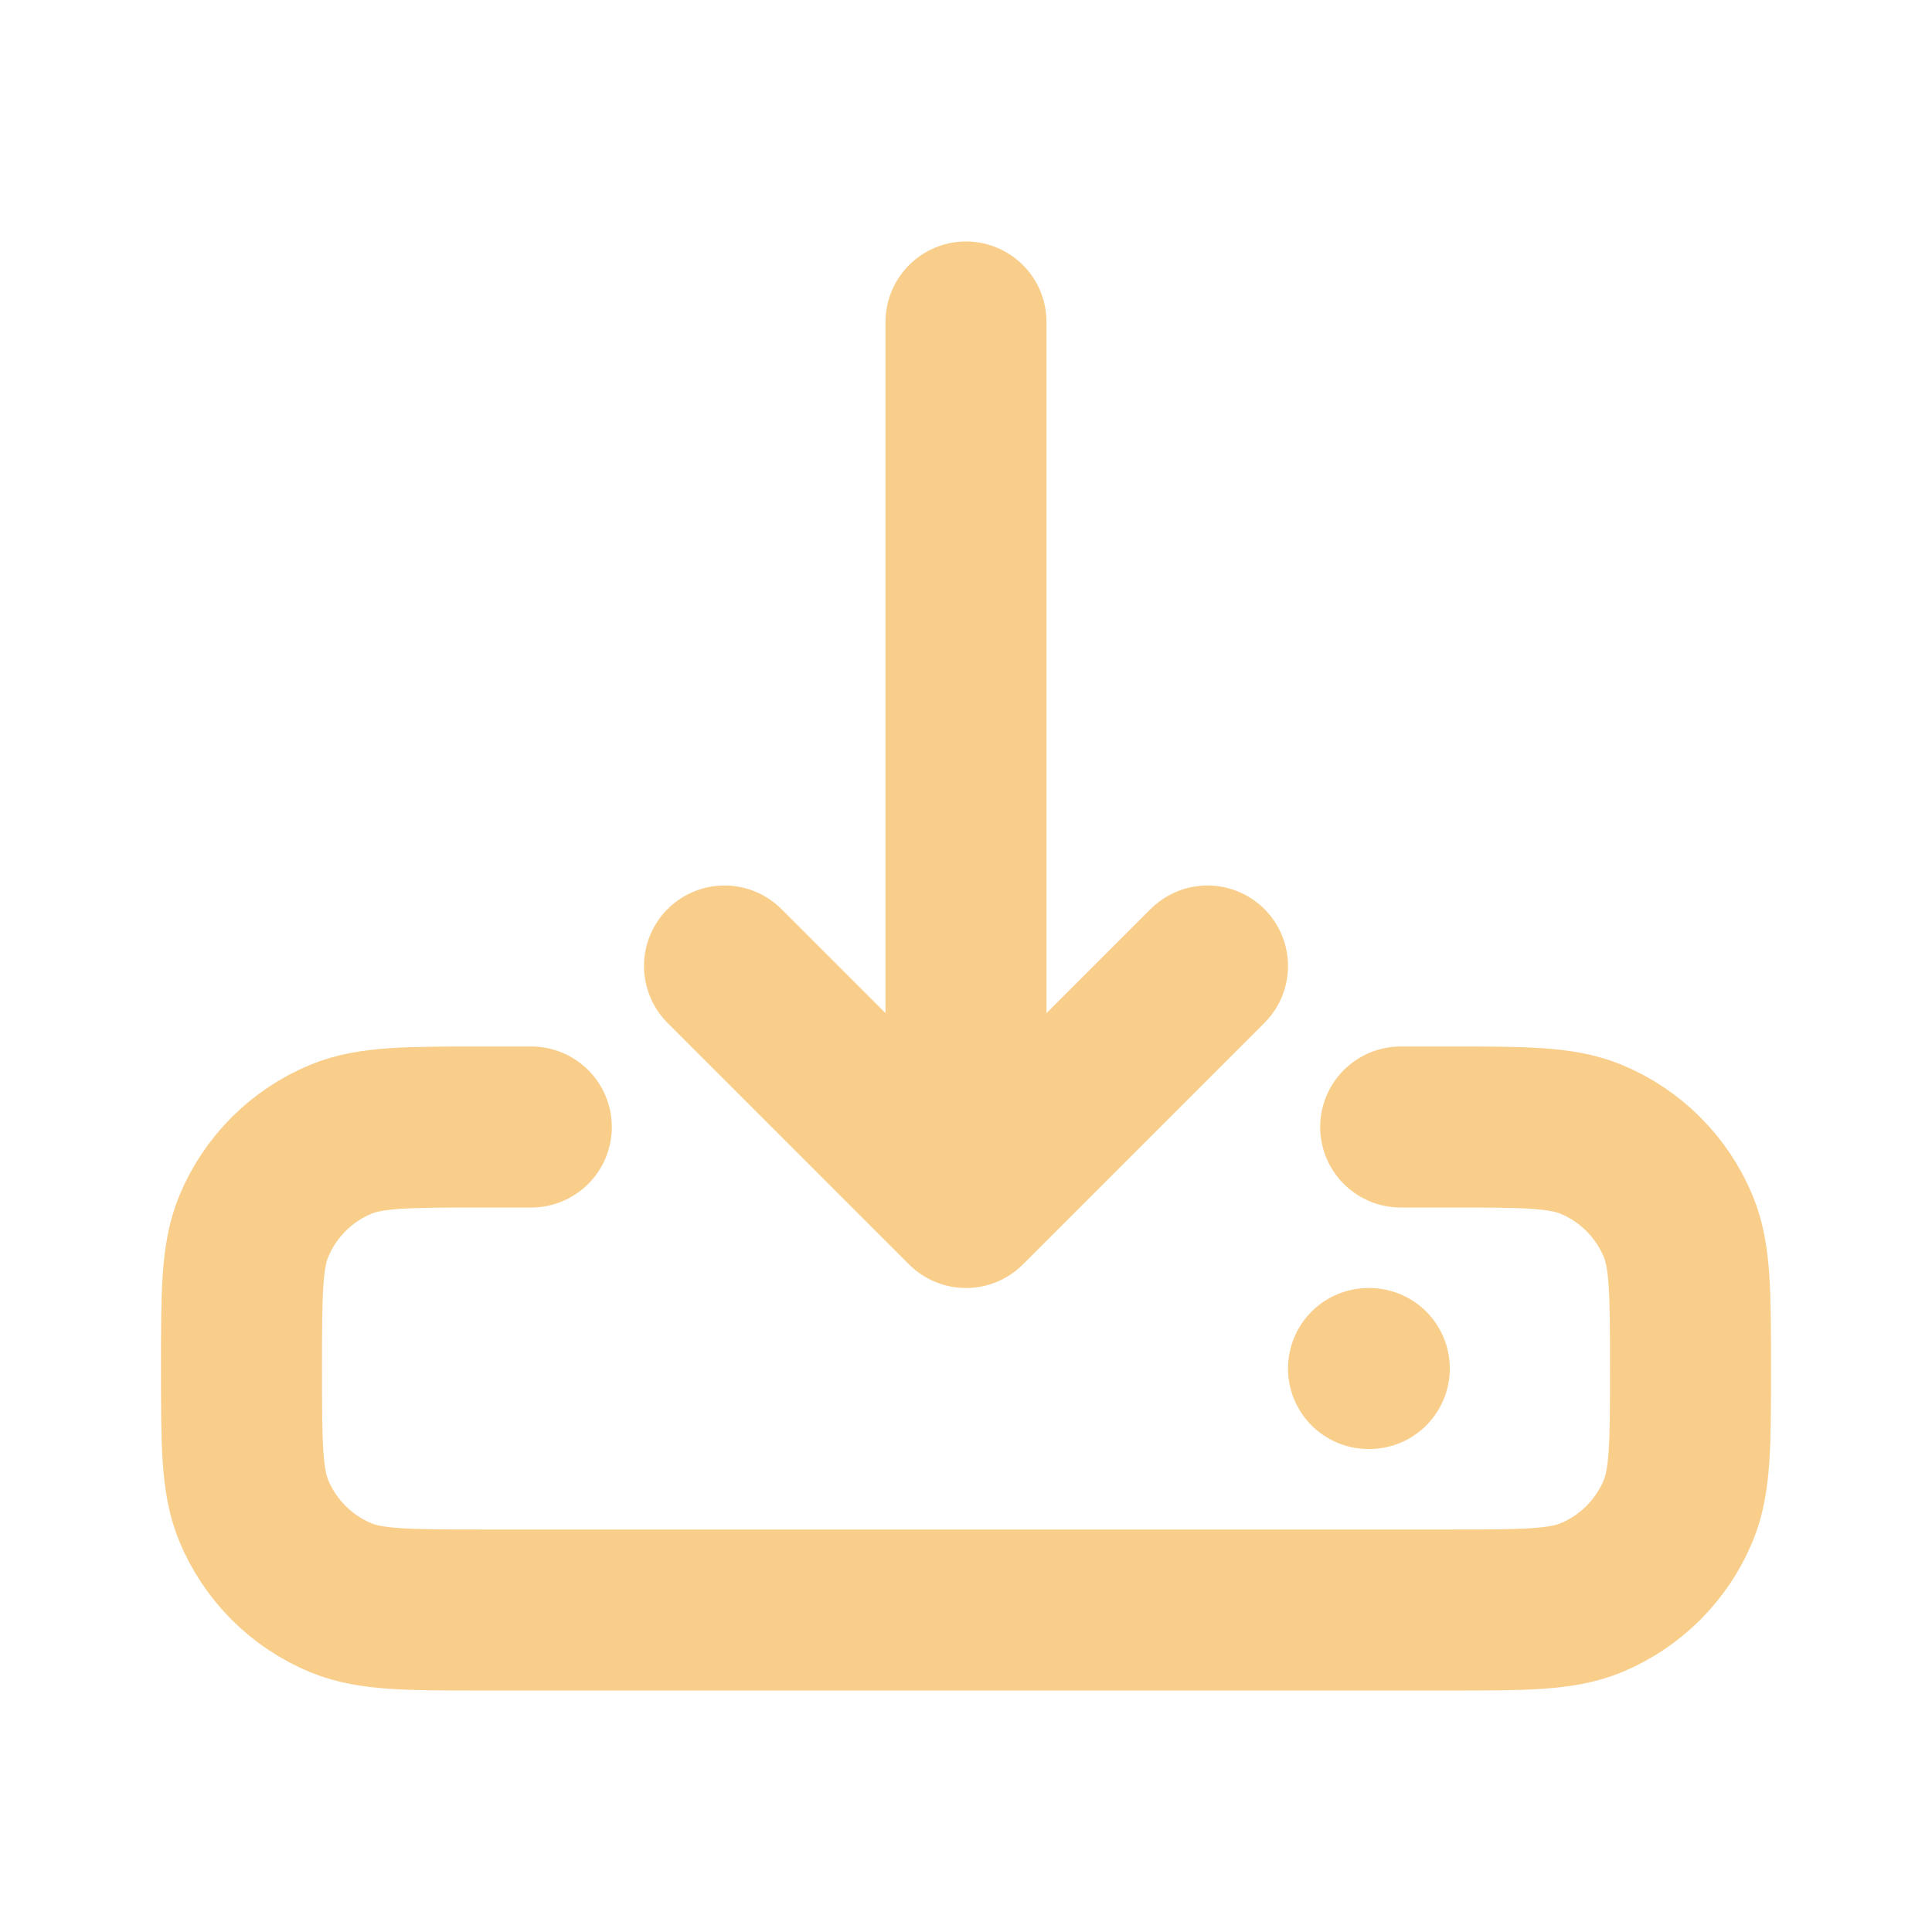
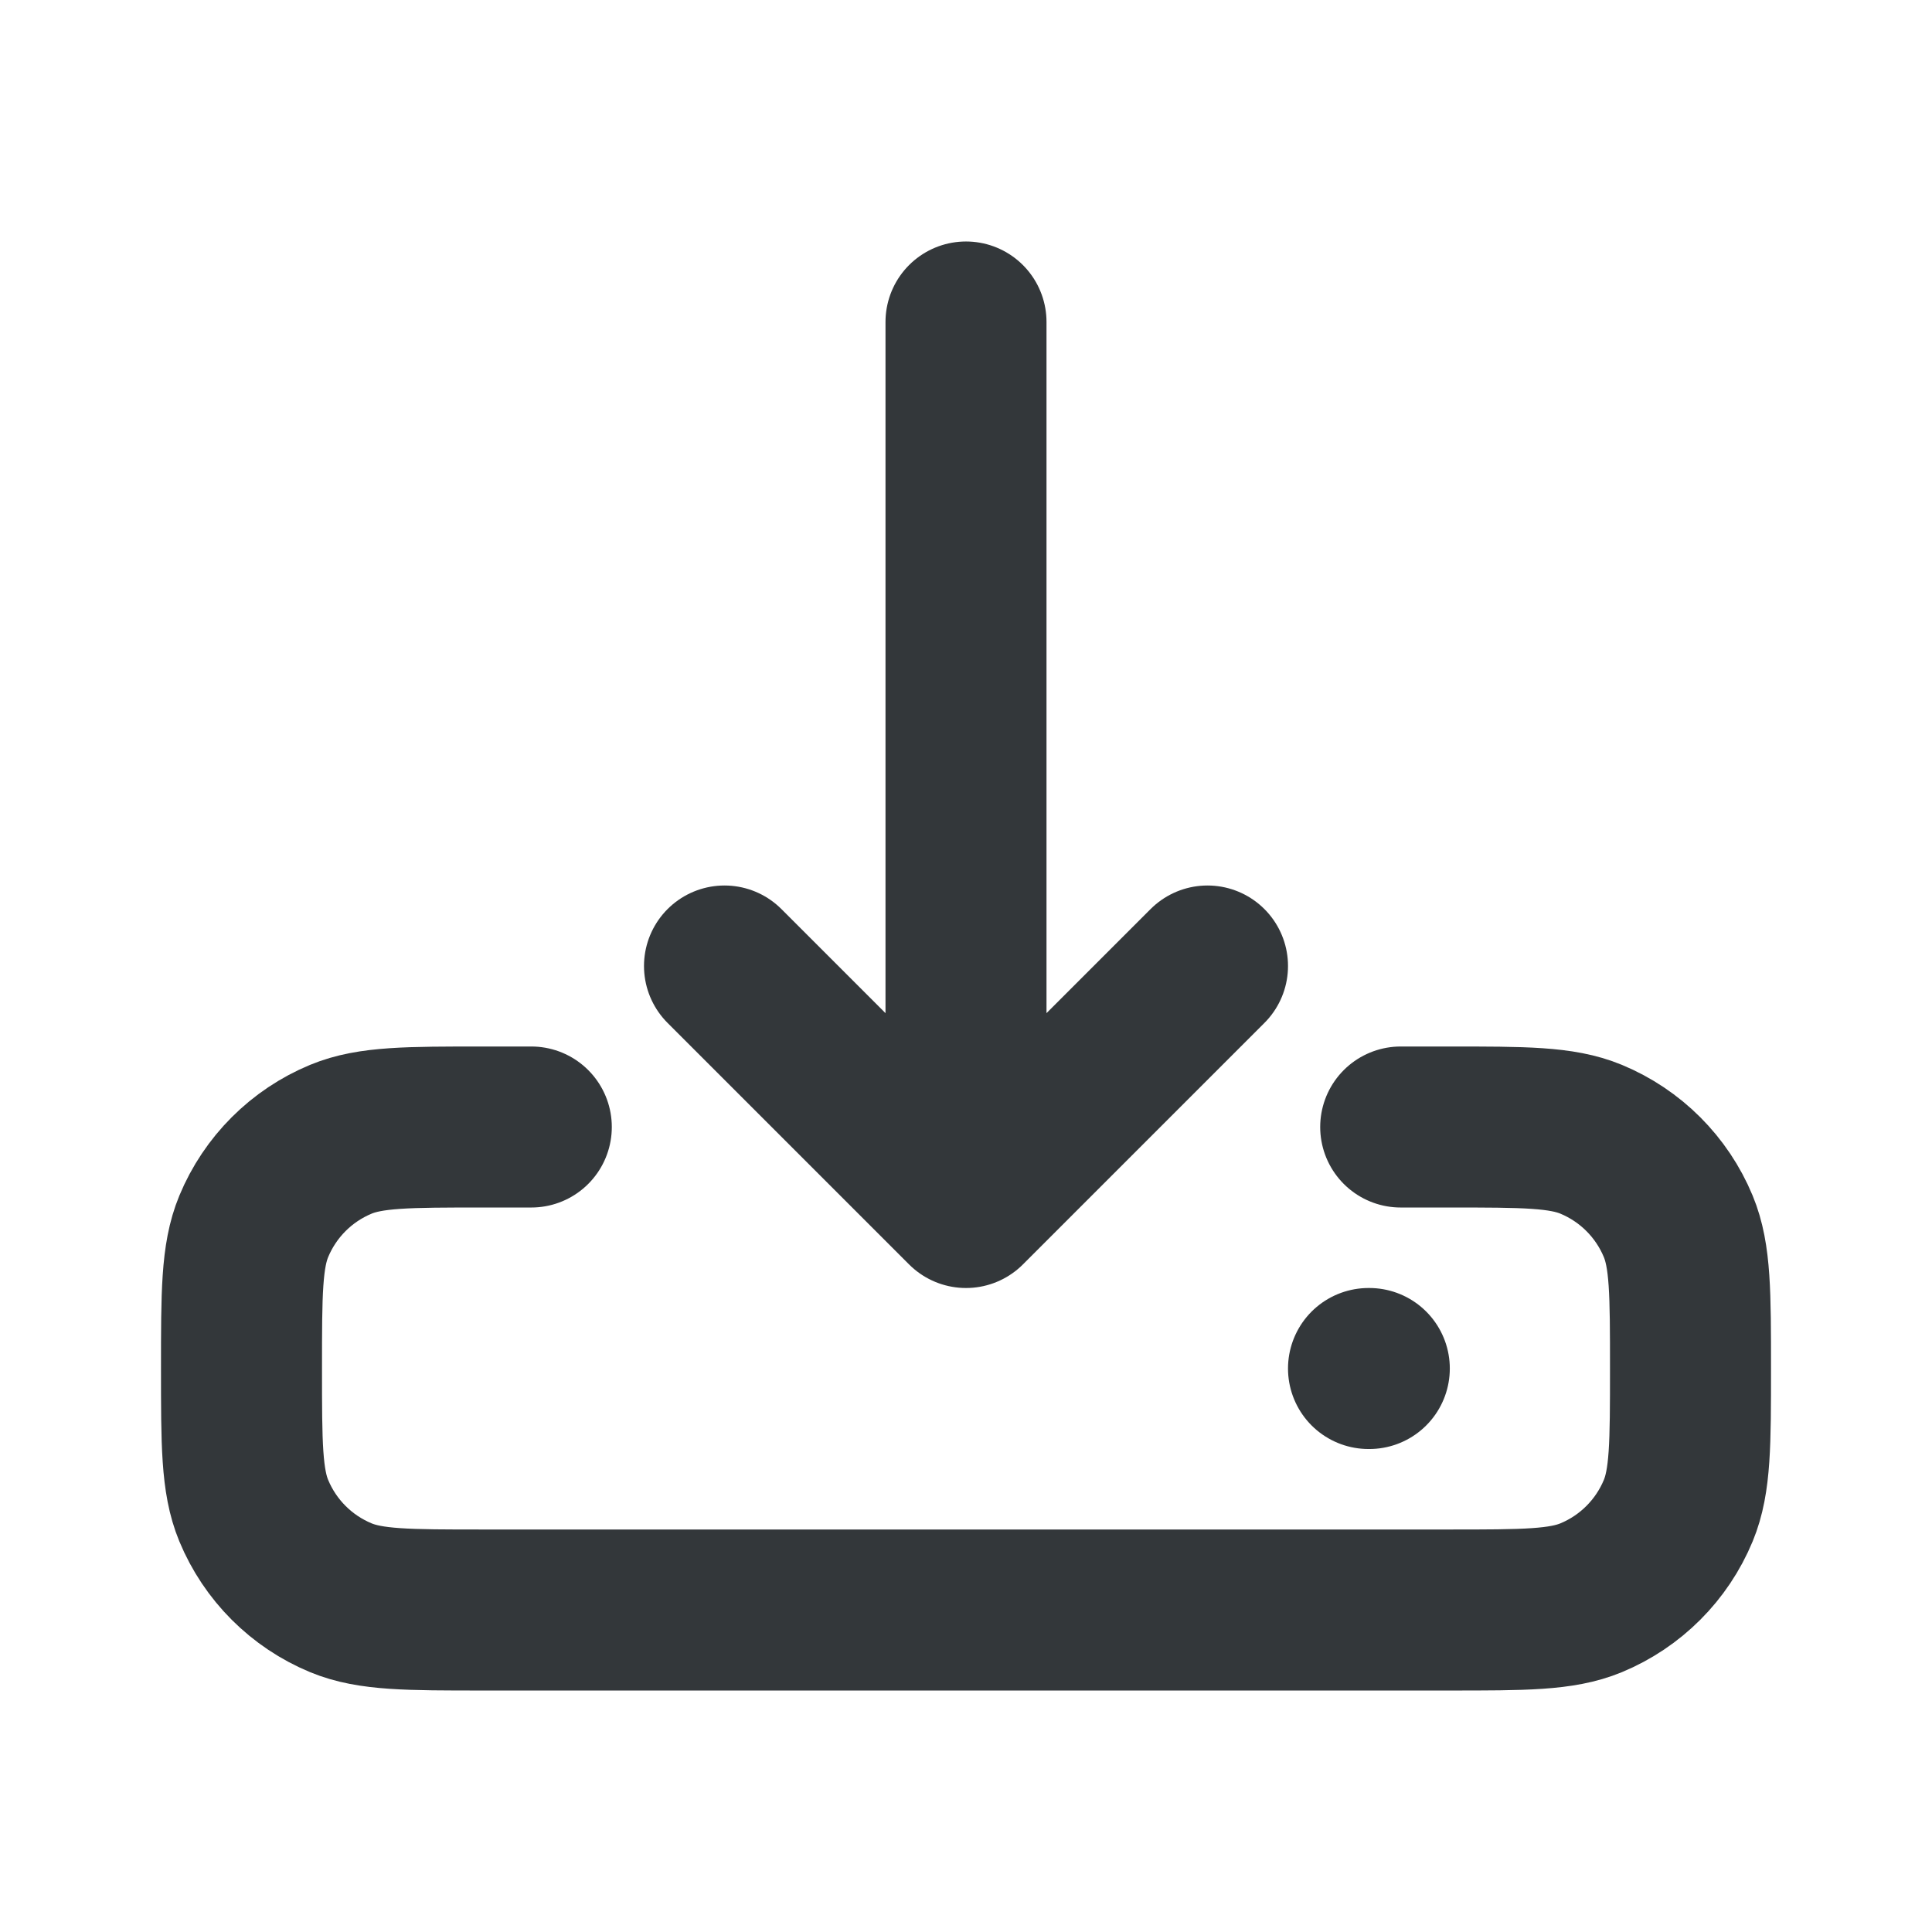
<svg xmlns="http://www.w3.org/2000/svg" id="Camada_1" version="1.1" viewBox="0 0 800 800">
  <defs>
    <style>
      .st0 {
        fill: none;
-         stroke: #f9ce8a;
+         stroke: #33373a;
        stroke-linecap: round;
        stroke-linejoin: round;
        stroke-width: 66.67px;
      }
    </style>
  </defs>
  <path class="st0" d="M566.67,566.67h.33M580,466.67h20c31.06,0,46.59,0,58.85,5.07,16.33,6.77,29.31,19.75,36.08,36.08,5.07,12.25,5.07,27.78,5.07,58.85s0,46.59-5.07,58.85c-6.77,16.33-19.75,29.31-36.08,36.08-12.25,5.07-27.78,5.07-58.85,5.07H200c-31.06,0-46.59,0-58.85-5.07-16.34-6.77-29.31-19.75-36.08-36.08-5.07-12.25-5.07-27.78-5.07-58.85s0-46.59,5.07-58.85c6.77-16.33,19.74-29.31,36.08-36.08,12.25-5.07,27.78-5.07,58.85-5.07h20M400,500V133.33M400,500l-100-100M400,500l100-100" />
</svg>
